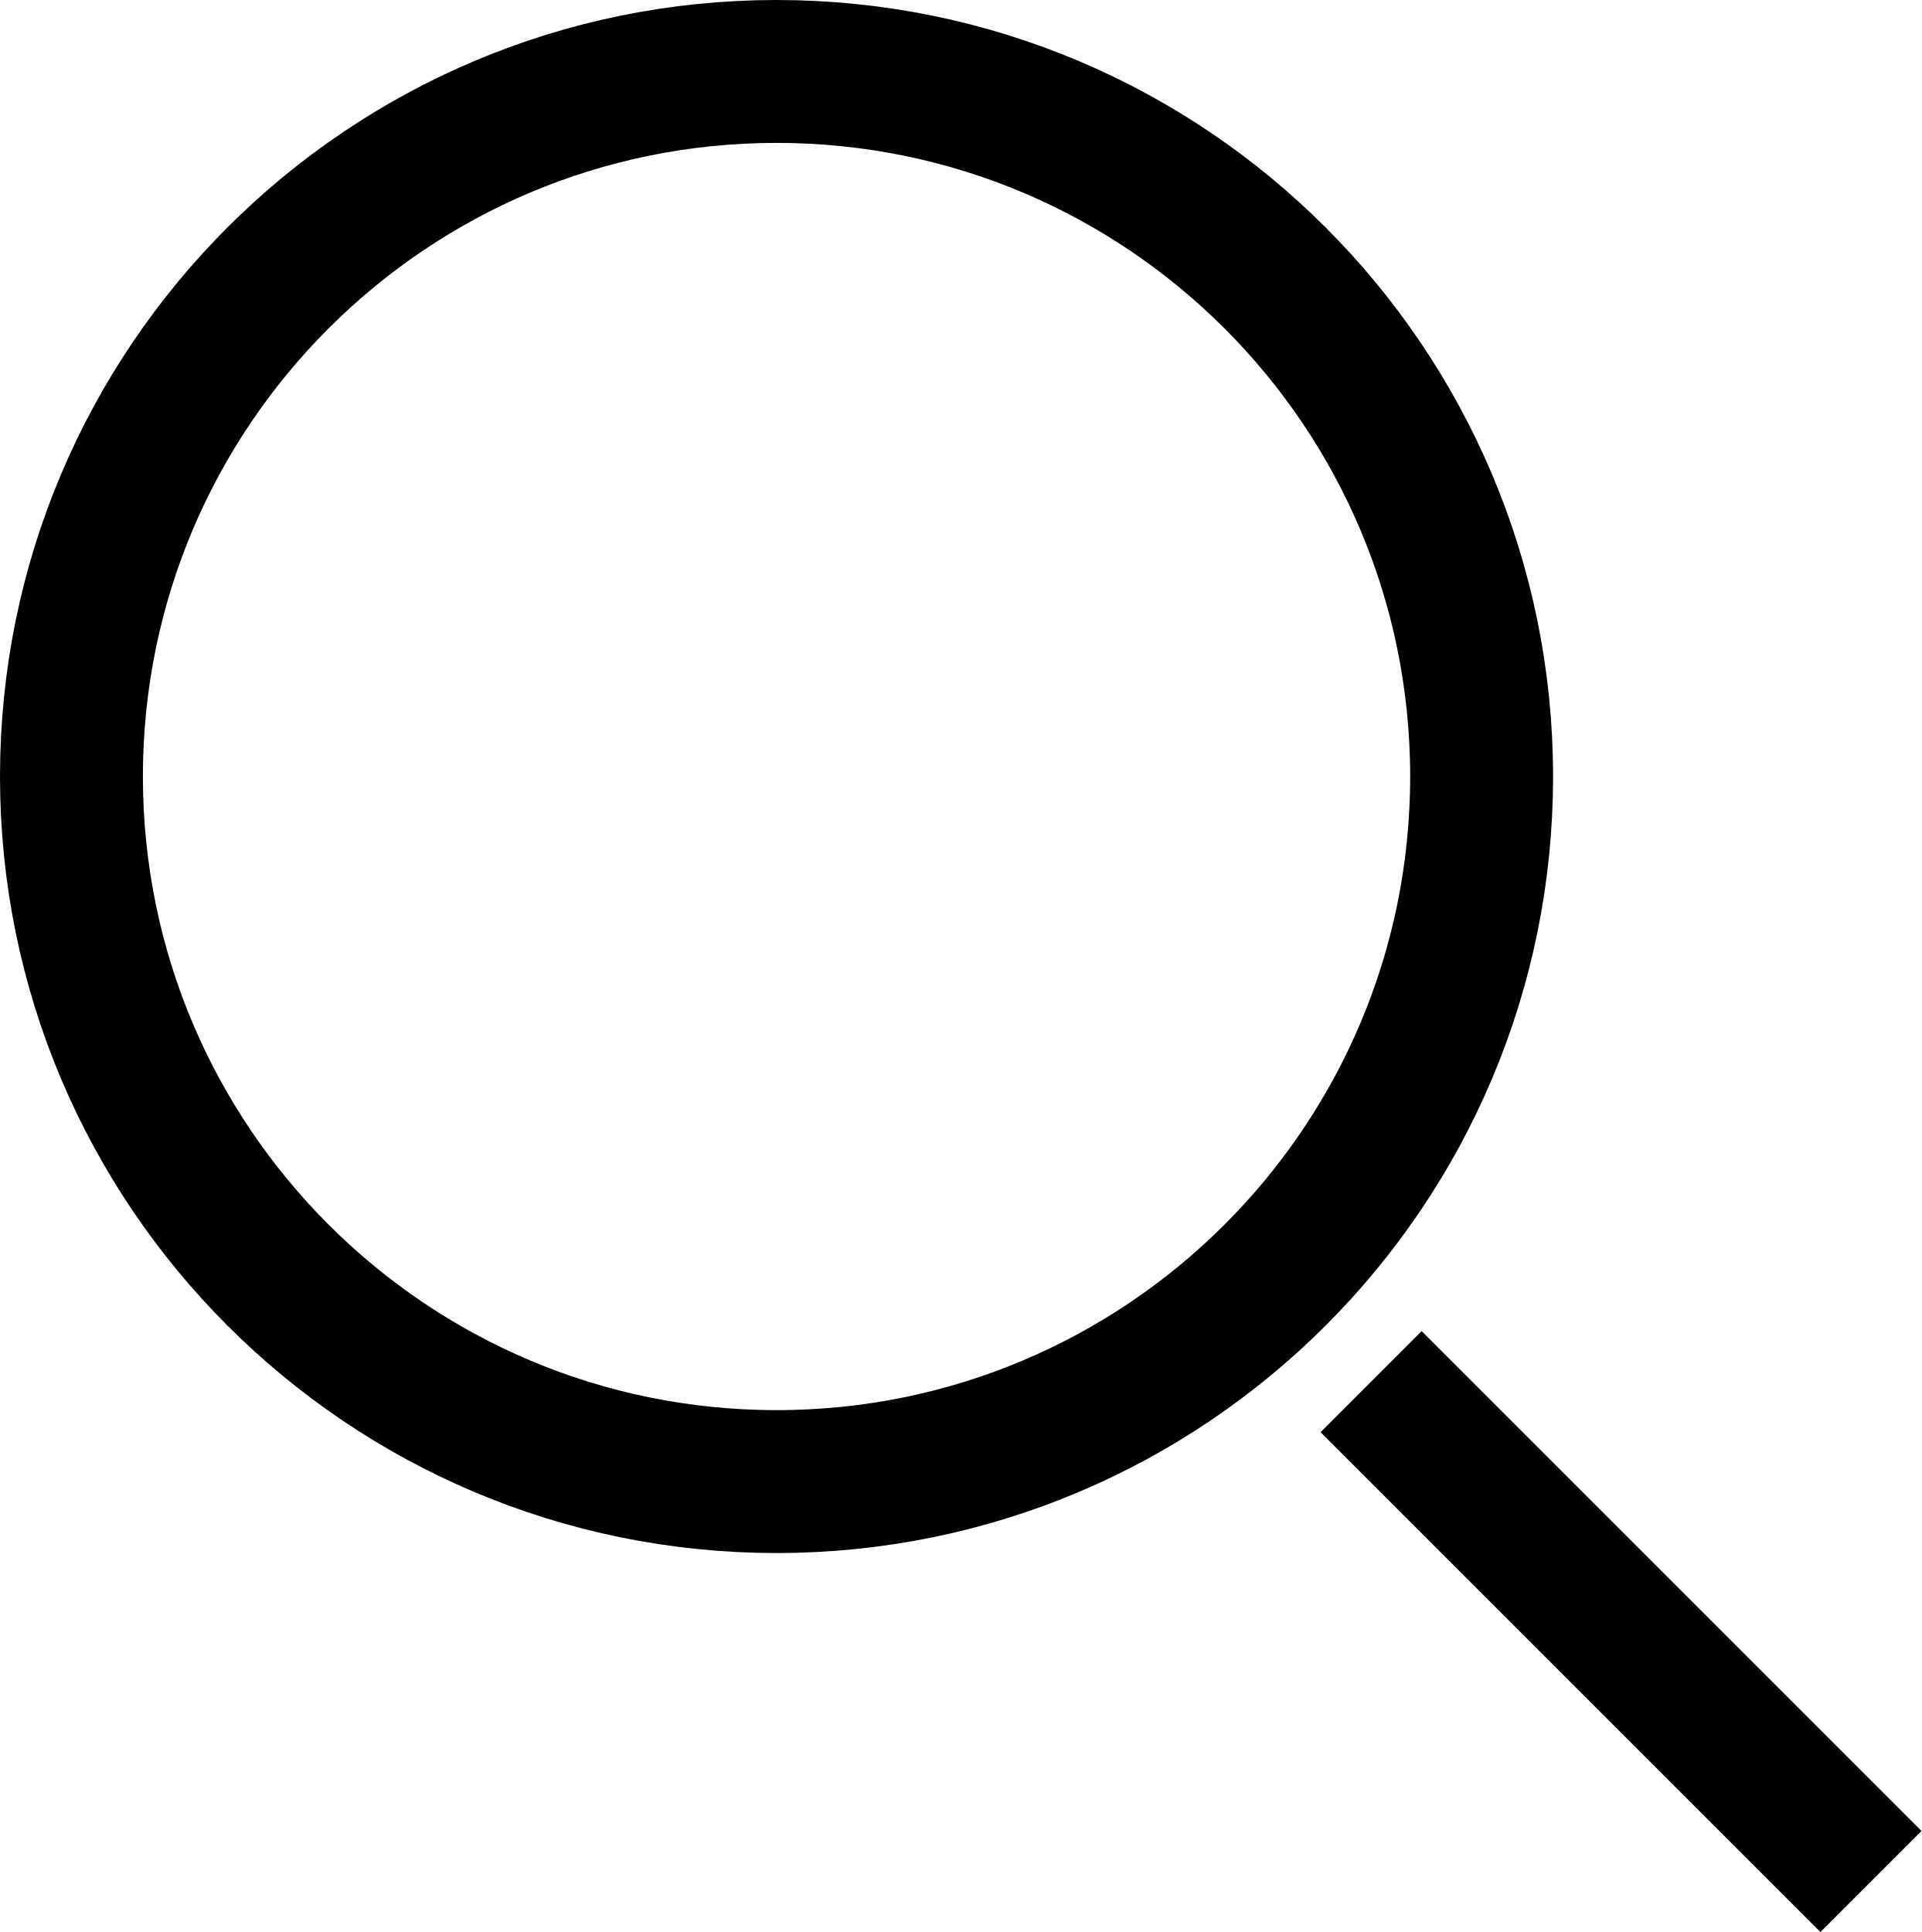
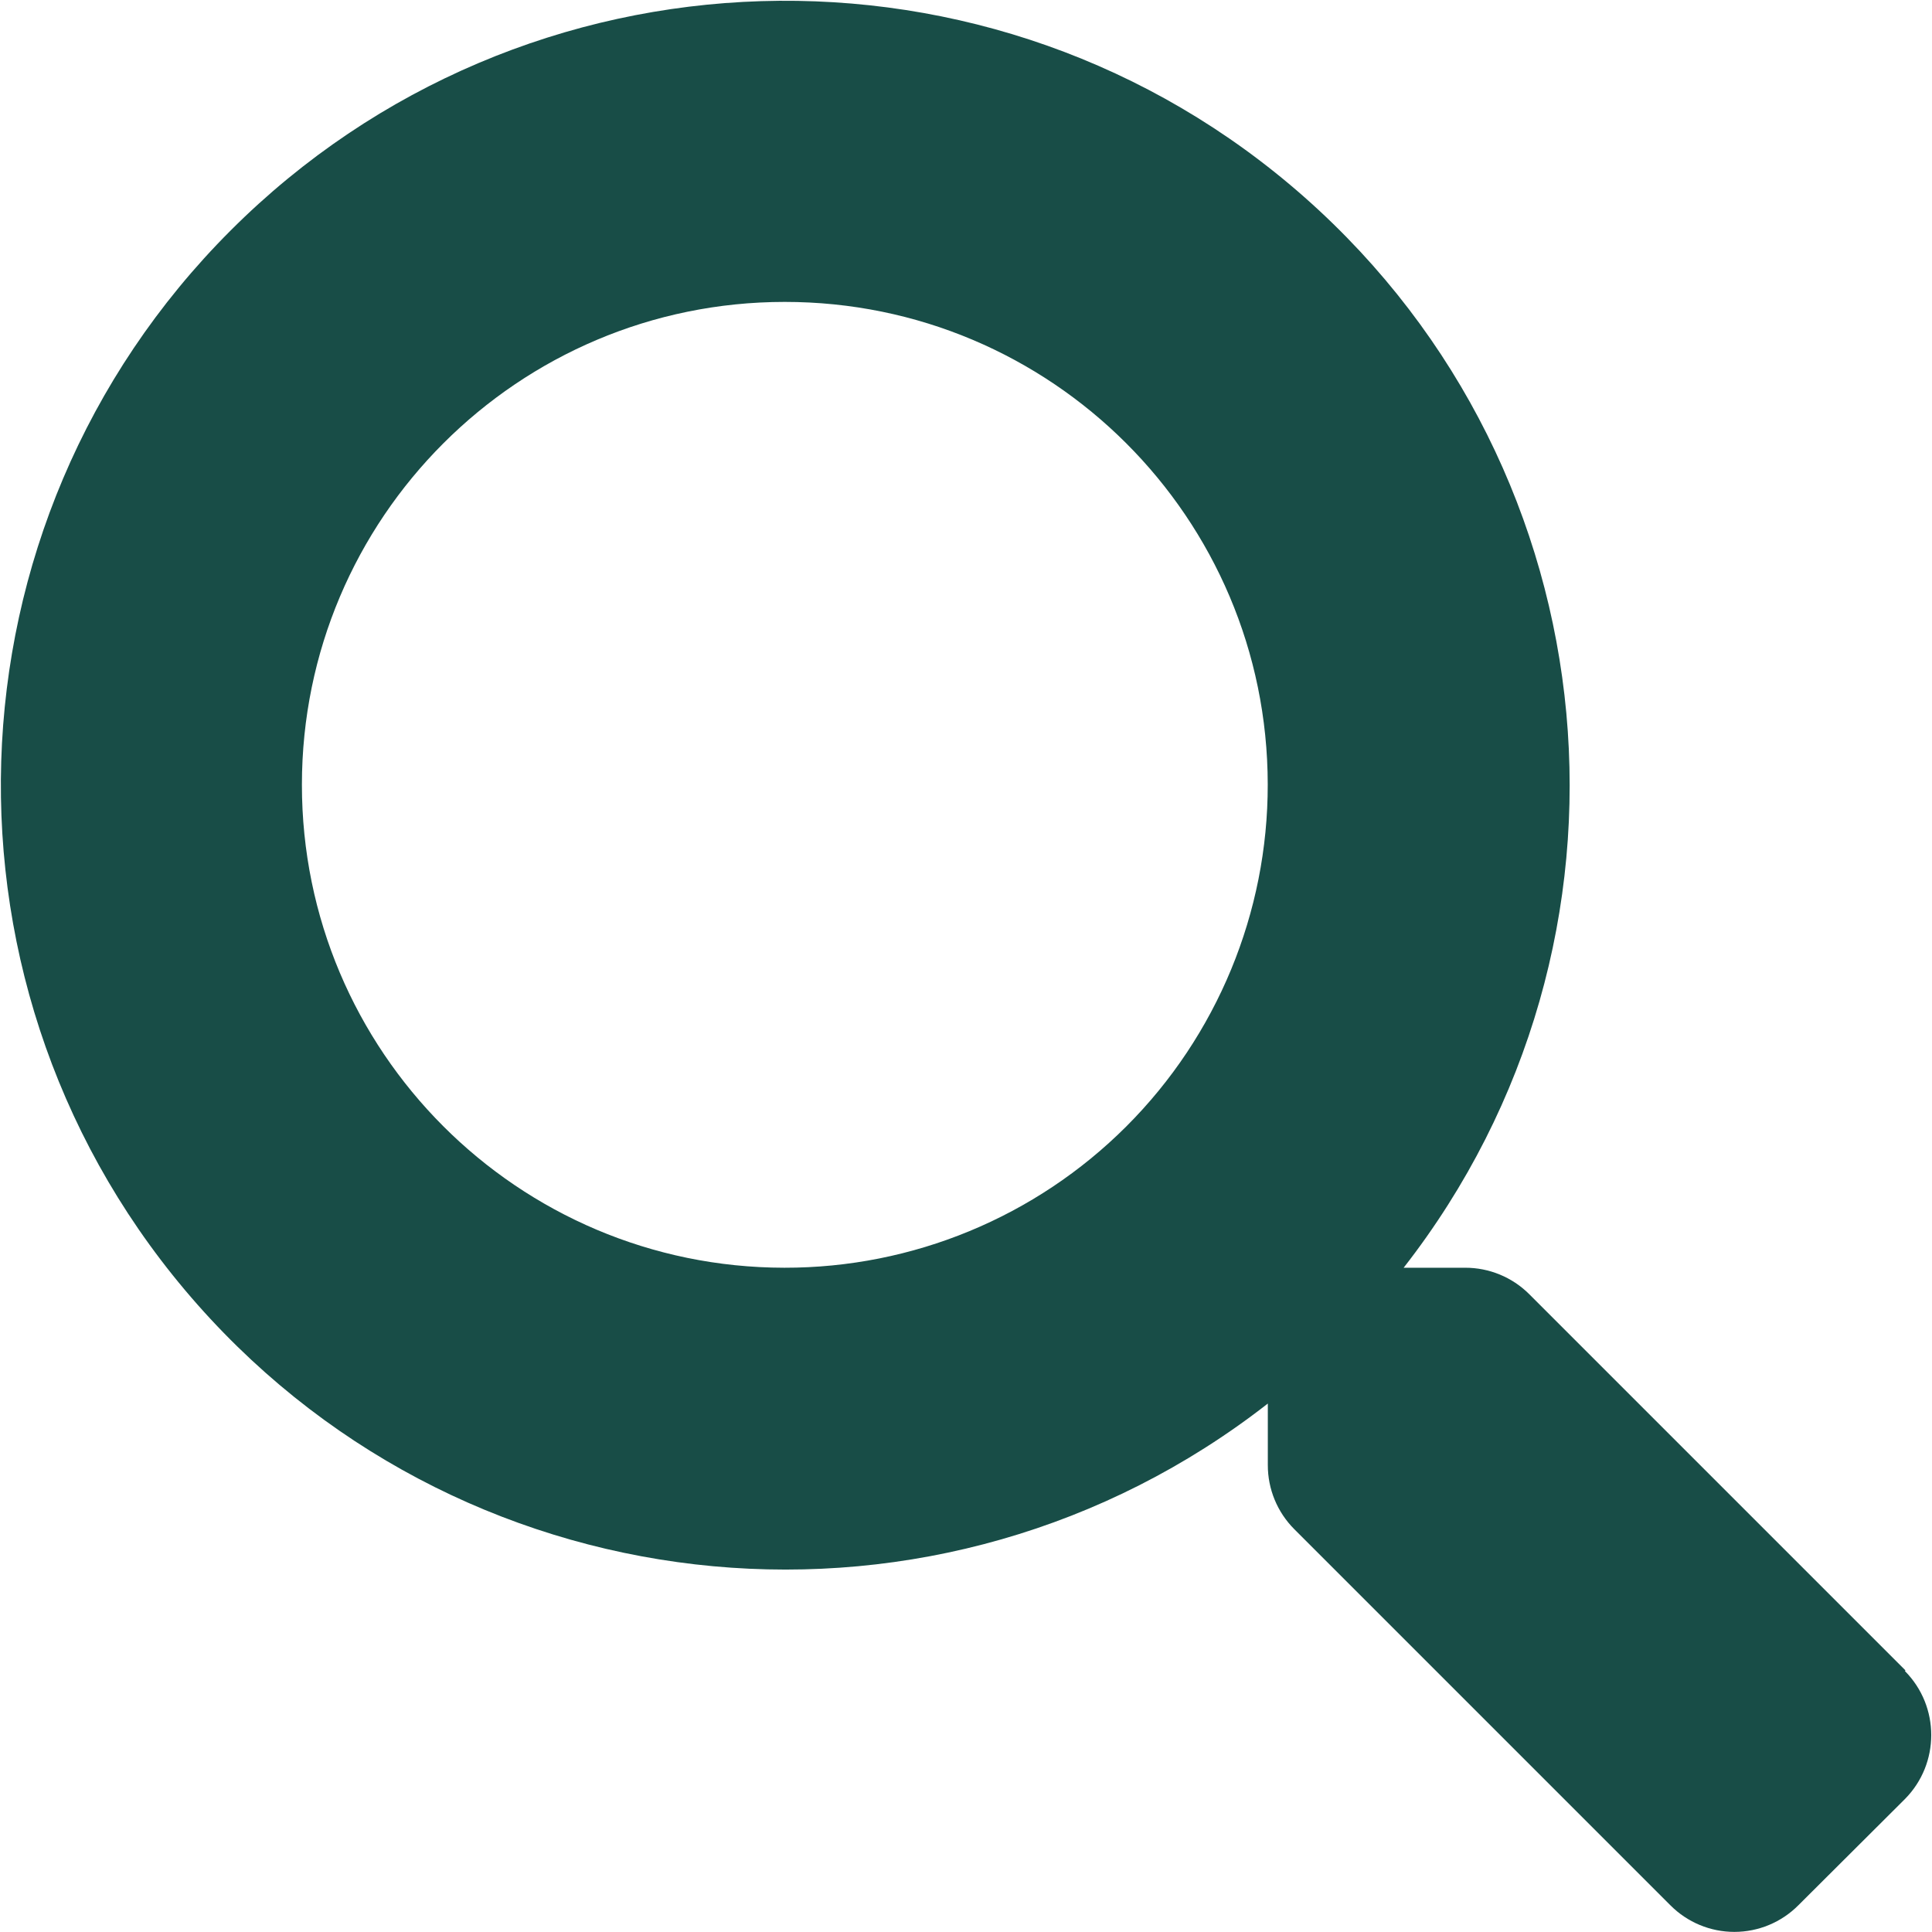
- <svg xmlns="http://www.w3.org/2000/svg" width="20.169" height="20.28" viewBox="0 0 20.169 20.28">
-   <g id="Group_8048" data-name="Group 8048" transform="translate(0.75 0.75)">
-     <circle id="Ellipse_1" data-name="Ellipse 1" cx="7.401" cy="7.401" r="7.401" fill="none" stroke="#000" stroke-miterlimit="10" stroke-width="1.5" />
-     <line id="Line_1" data-name="Line 1" x1="5.247" y1="5.247" transform="translate(13.642 13.753)" fill="none" stroke="#000" stroke-miterlimit="10" stroke-width="1.5" />
-   </g>
+ <svg xmlns="http://www.w3.org/2000/svg" width="22.656" height="22.66" viewBox="0 0 22.656 22.66">
+   <defs>
+     <style>
+       .cls-1 {
+         fill: #184d47;
+       }
+     </style>
+   </defs>
+   <path id="Icon_awesome-search" data-name="Icon awesome-search" class="cls-1" d="M22.348,19.591l-4.412-4.412a1.061,1.061,0,0,0-.752-.31h-.721a9.2,9.2,0,1,0-1.593,1.593v.721a1.061,1.061,0,0,0,.31.752l4.412,4.412a1.058,1.058,0,0,0,1.5,0L22.343,21.1a1.067,1.067,0,0,0,0-1.5ZM9.2,14.869A5.664,5.664,0,1,1,14.869,9.2,5.661,5.661,0,0,1,9.2,14.869Z" />
</svg>
